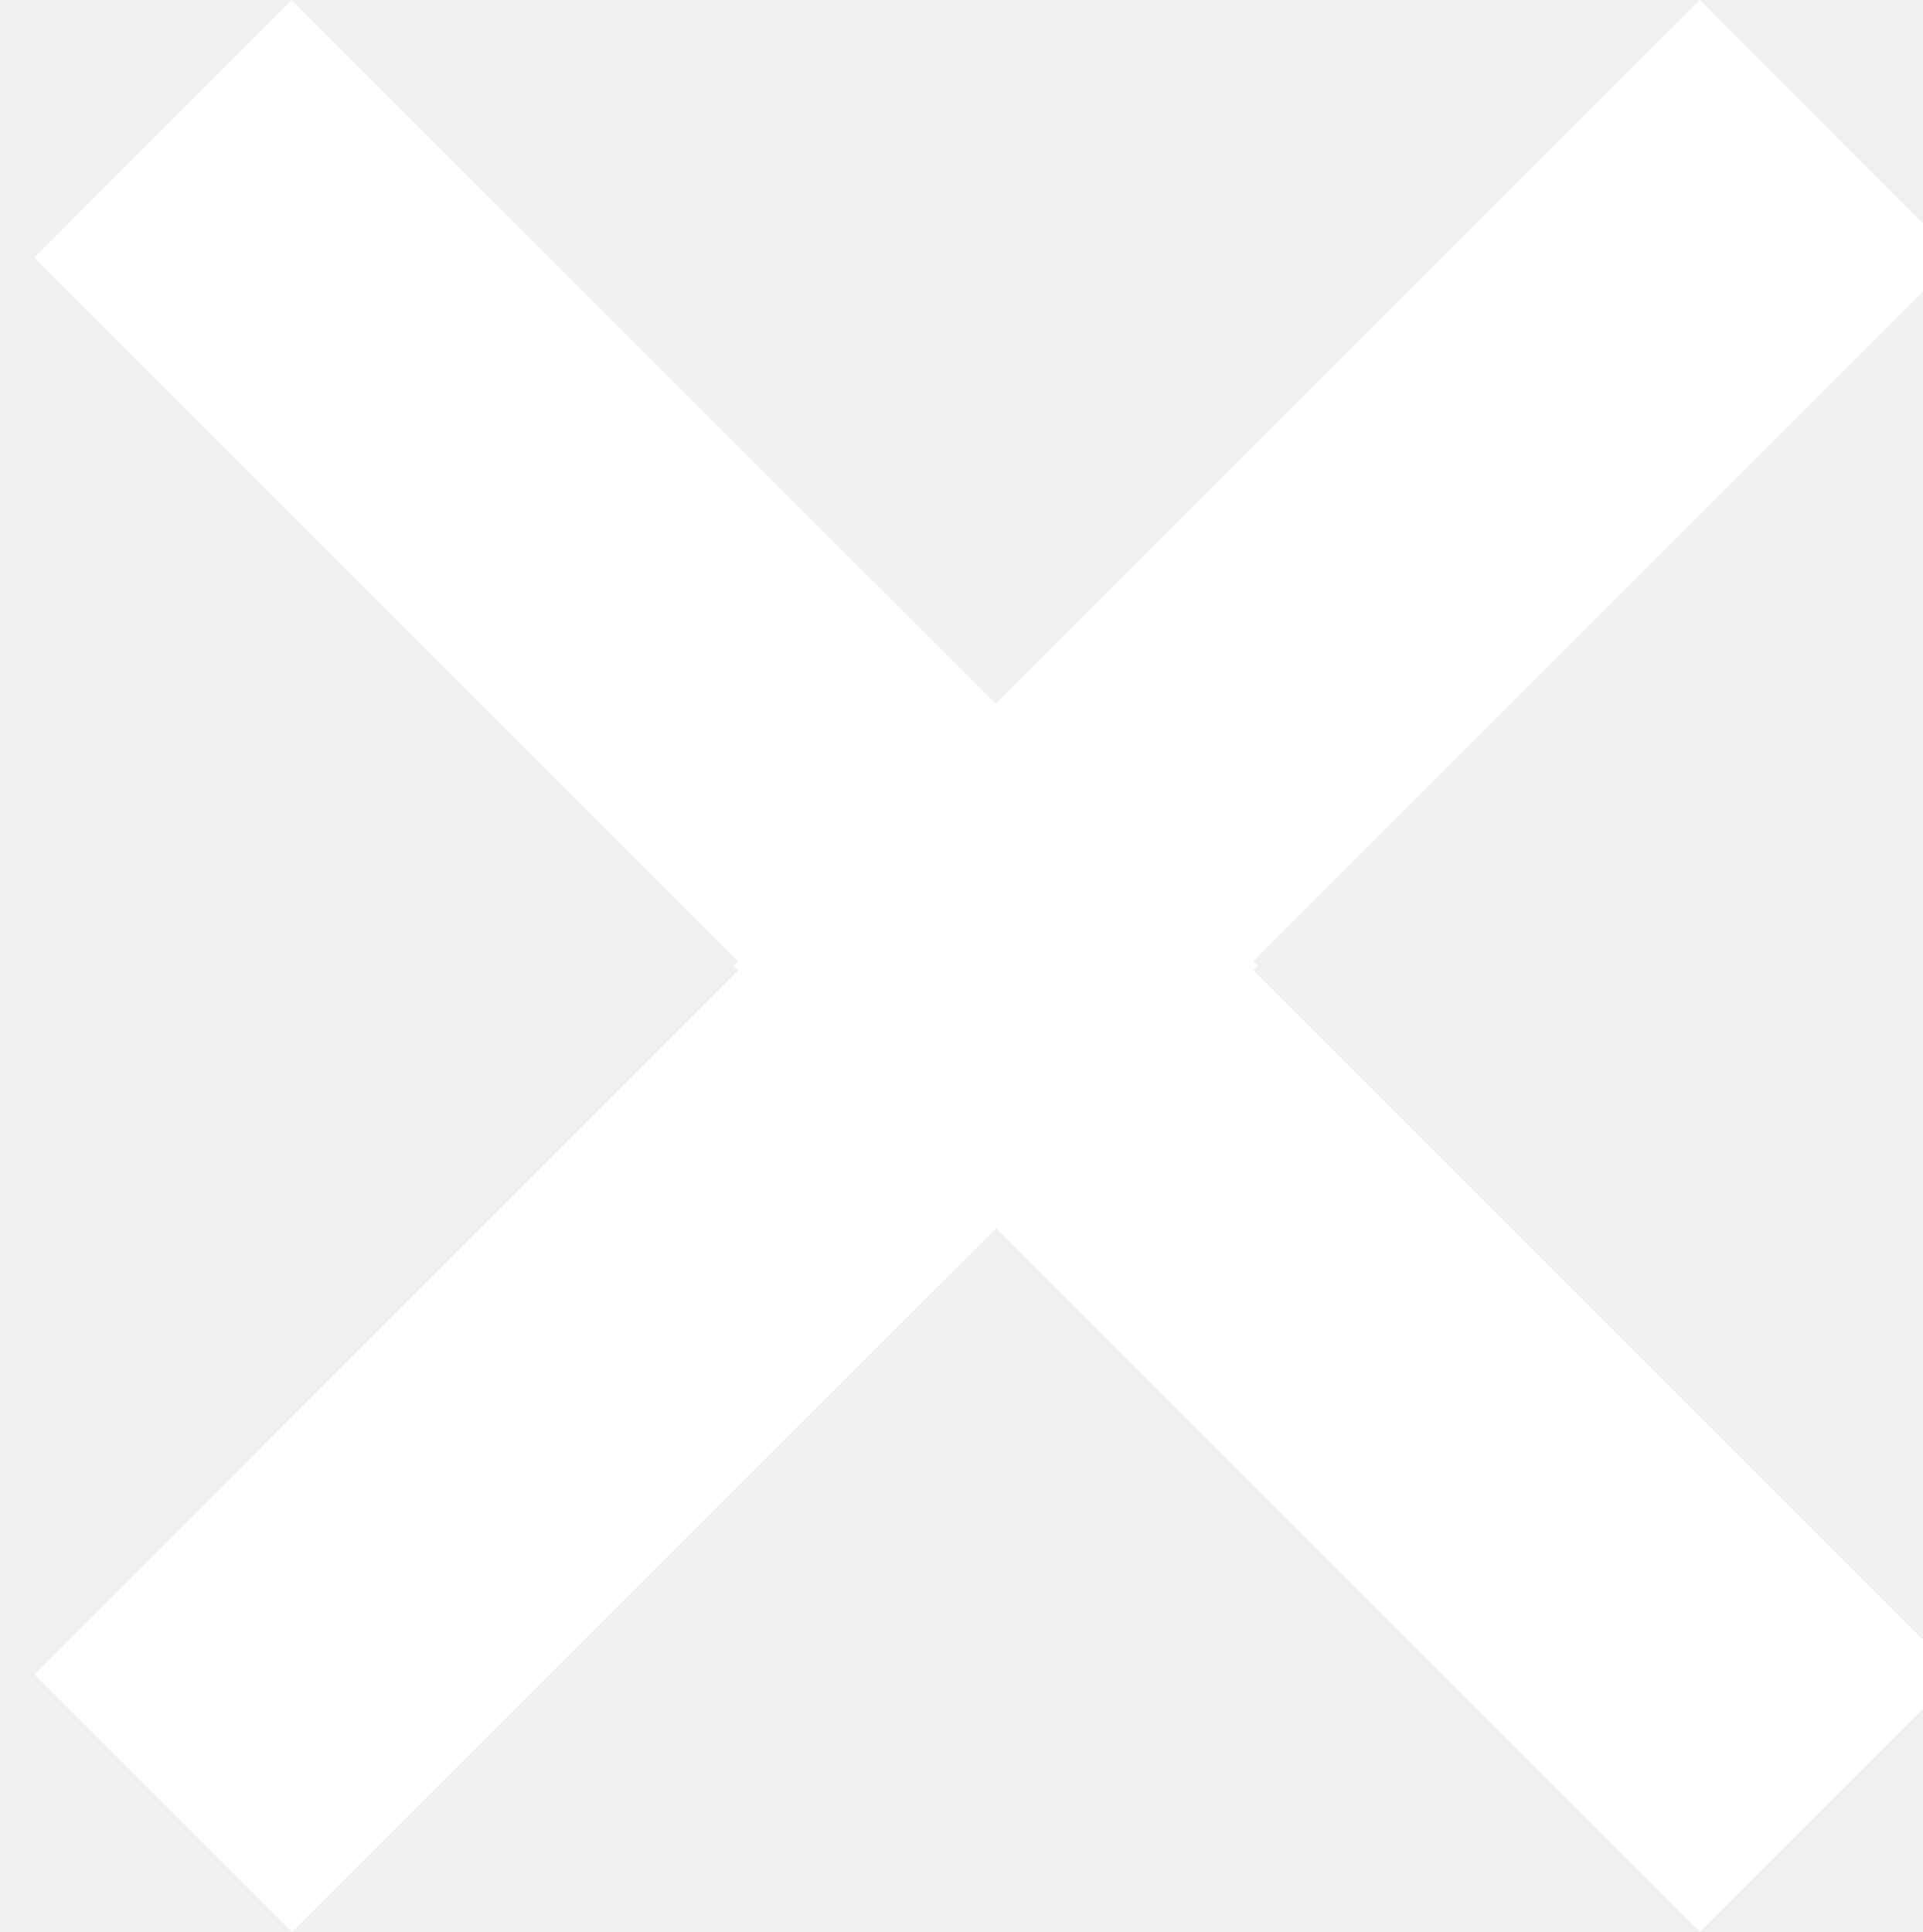
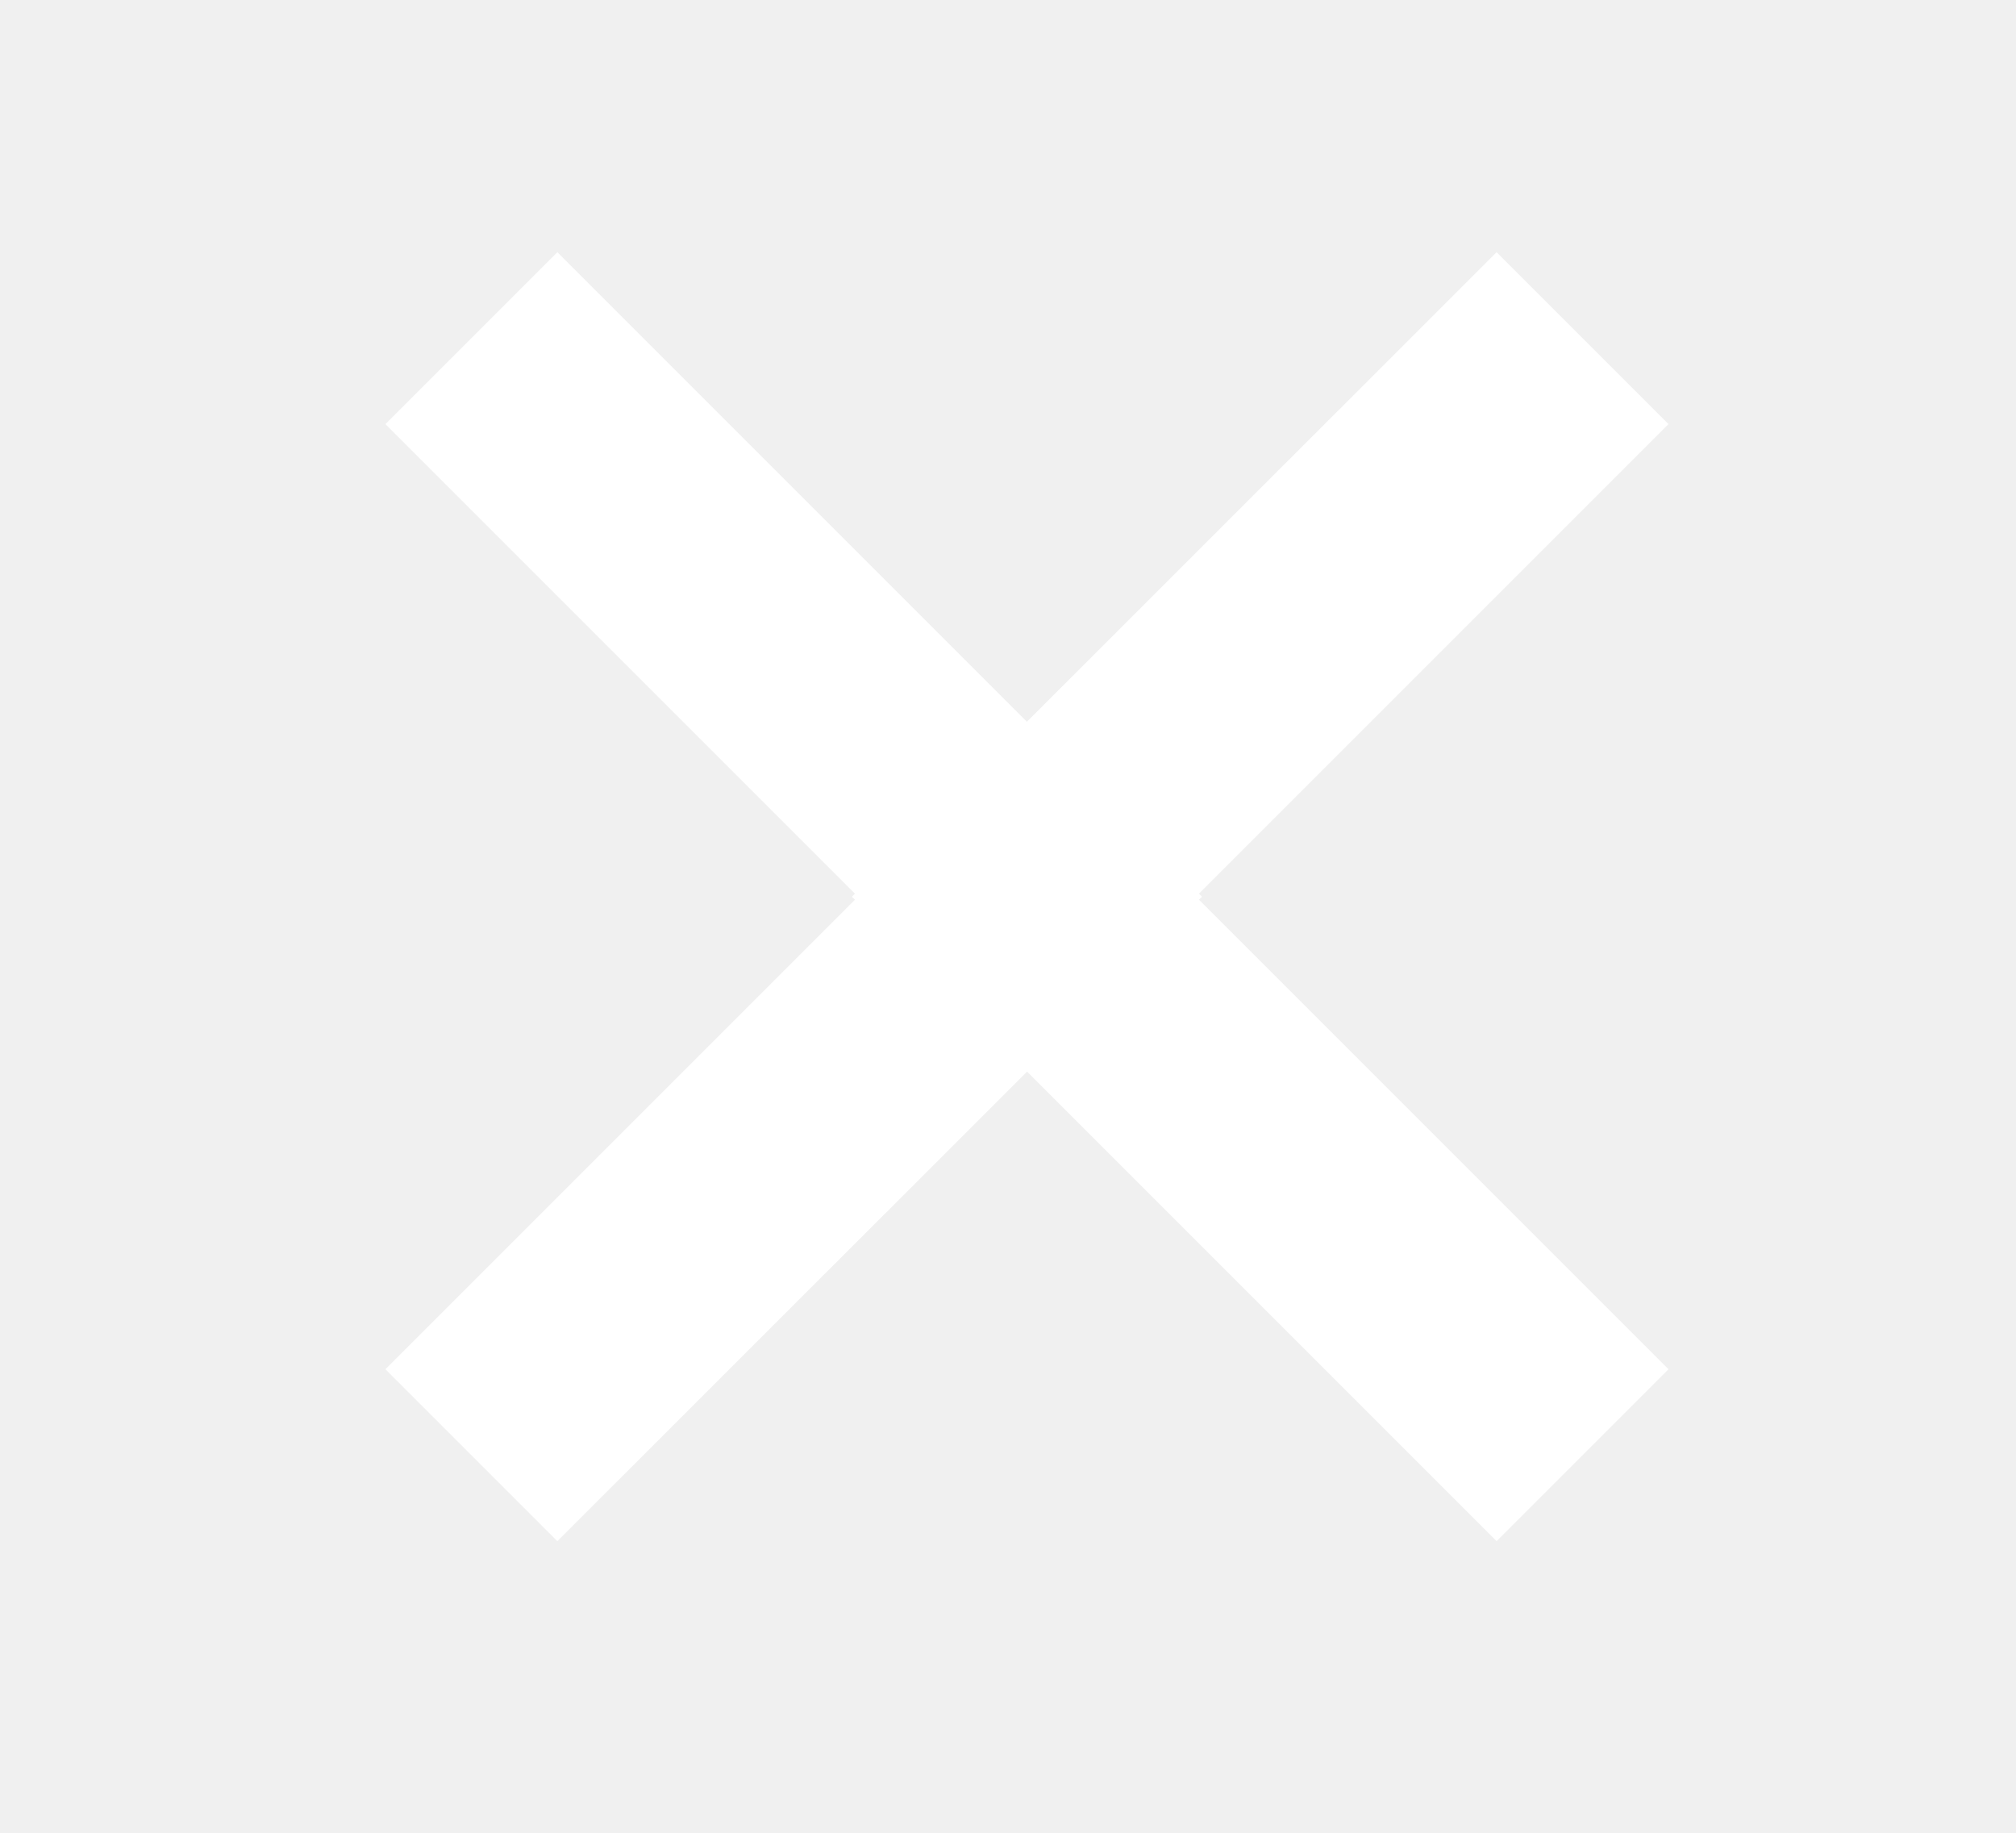
- <svg xmlns="http://www.w3.org/2000/svg" width="7" height="7.034" viewBox="0 0 7 7.034">
-   <path fill="#fff" d="M4.58 3.517l-.017-.017 2.562-2.562-.937-.938-2.563 2.562-2.563-2.562-.937.938 2.562 2.562-.017.017.017.016-2.562 2.563.938.938 2.563-2.562 2.562 2.562.938-.938-2.563-2.563.017-.016z" />
+ <svg xmlns="http://www.w3.org/2000/svg" width="11" height="10" viewBox="230 10 11 10" overflow="visible" enable-background="new 230 10 11 10">
+   <path fill="#fff" d="M236.559 14.893l-.017-.017 2.562-2.562-.938-.938-2.563 2.562-2.562-2.562-.938.938 2.562 2.562-.017.017.017.016-2.562 2.562.938.938 2.563-2.562 2.562 2.562.938-.938-2.562-2.562.017-.016z" />
+   <rect x="230.5" y="10" width="10" height="10" fill="none" />
</svg>
